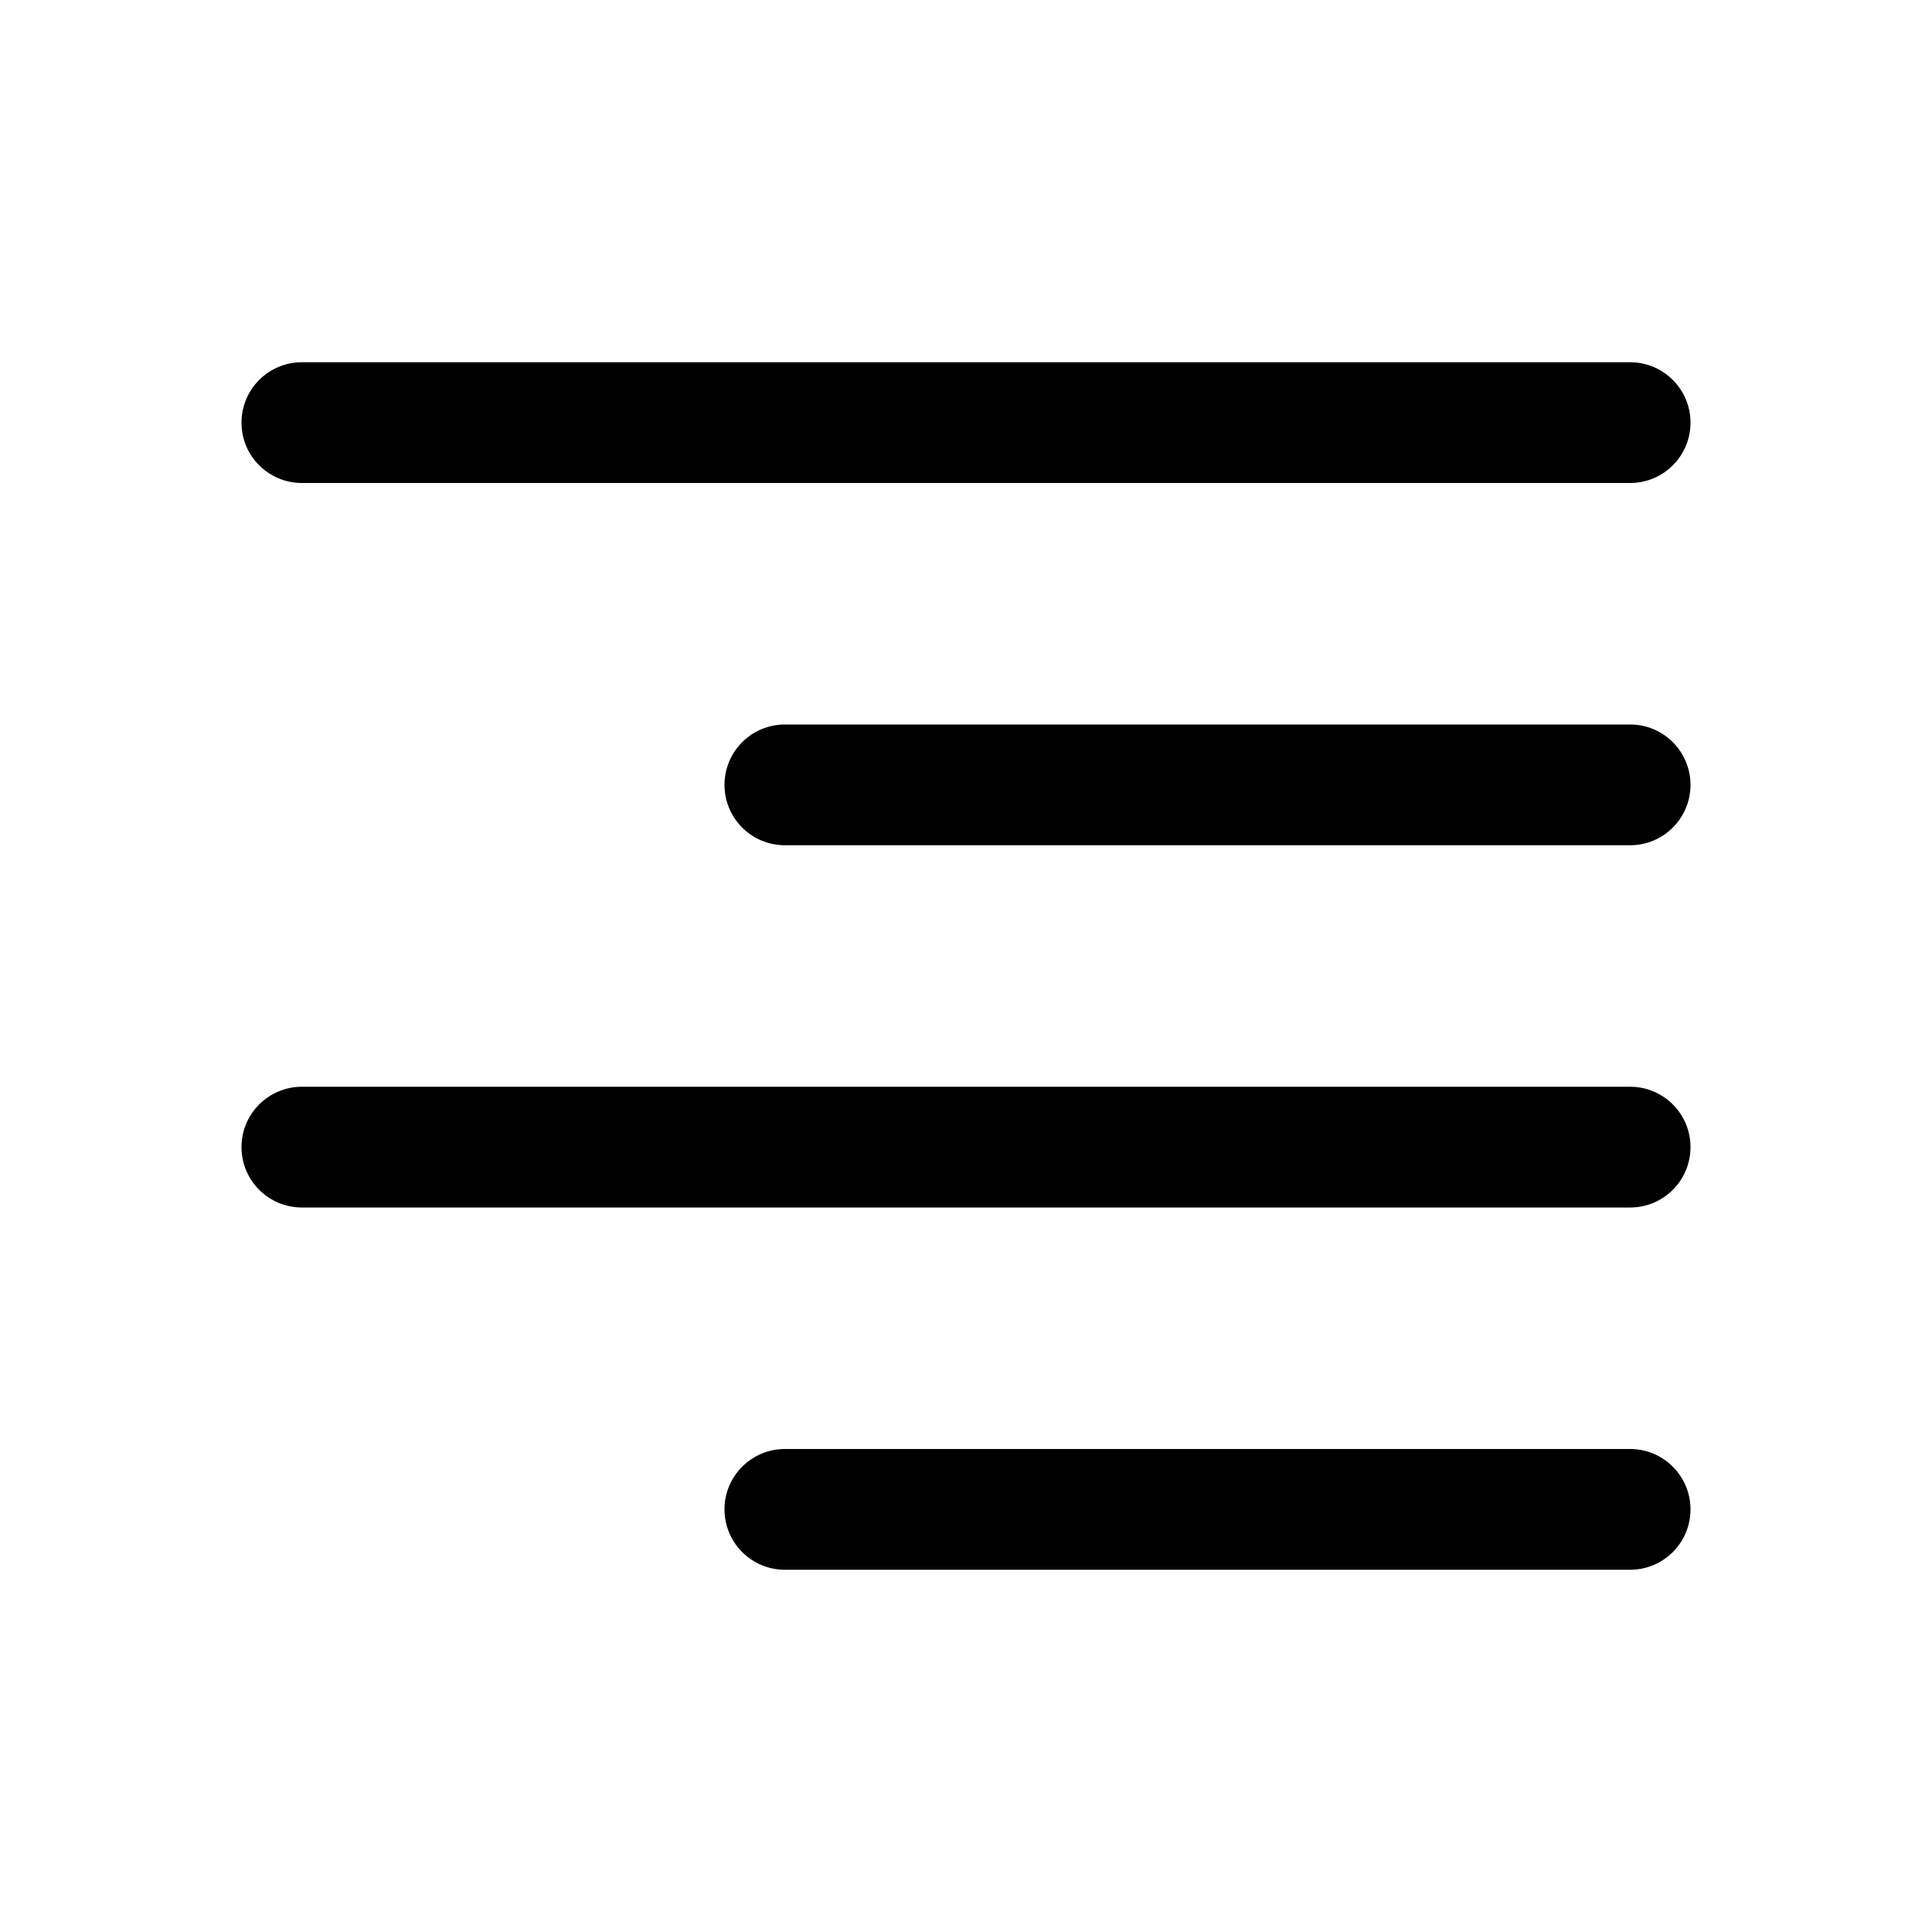
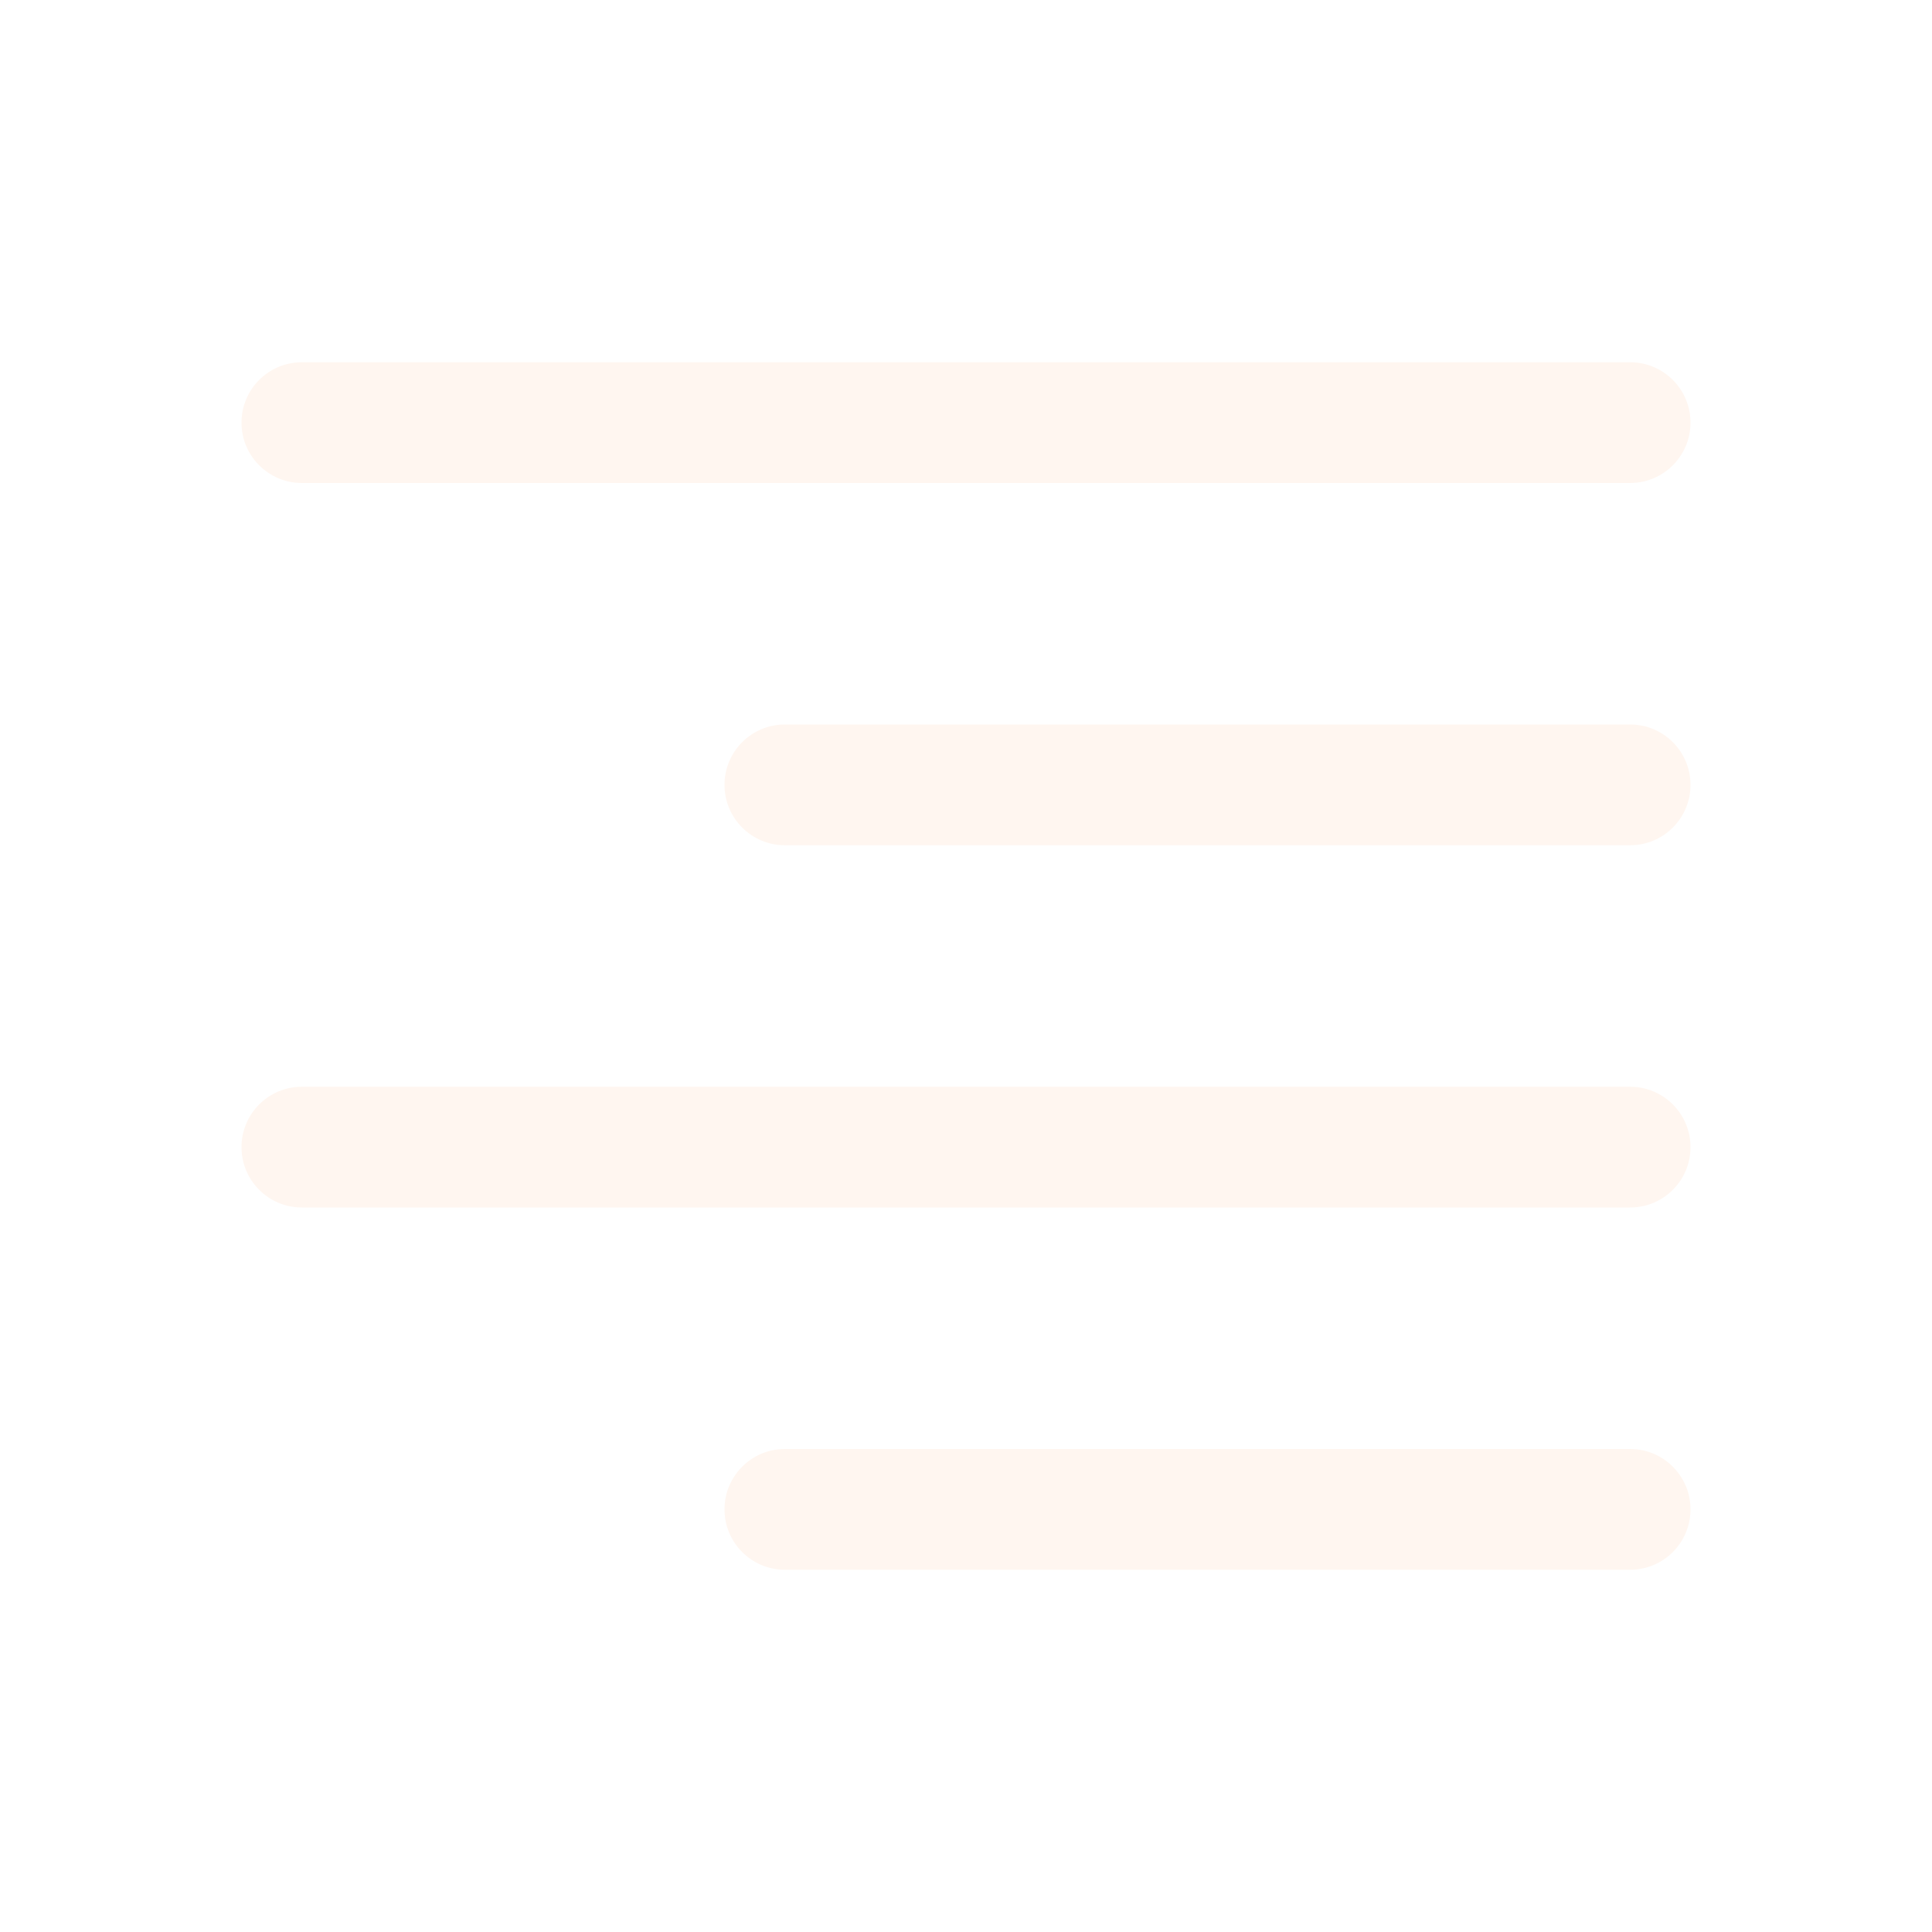
- <svg xmlns="http://www.w3.org/2000/svg" width="16" height="16" fill="currentColor" class="bi bi-text-right" viewBox="0 0 16 16">
+ <svg xmlns="http://www.w3.org/2000/svg" width="16" height="16" fill="hsl(26, 100%, 97%)" class="bi bi-text-right" viewBox="0 0 16 16">
  <path fill-rule="evenodd" d="M6 12.5a.5.5 0 0 1 .5-.5h7a.5.5 0 0 1 0 1h-7a.5.5 0 0 1-.5-.5zm-4-3a.5.5 0 0 1 .5-.5h11a.5.5 0 0 1 0 1h-11a.5.5 0 0 1-.5-.5zm4-3a.5.5 0 0 1 .5-.5h7a.5.5 0 0 1 0 1h-7a.5.5 0 0 1-.5-.5zm-4-3a.5.5 0 0 1 .5-.5h11a.5.5 0 0 1 0 1h-11a.5.5 0 0 1-.5-.5z" />
</svg>
